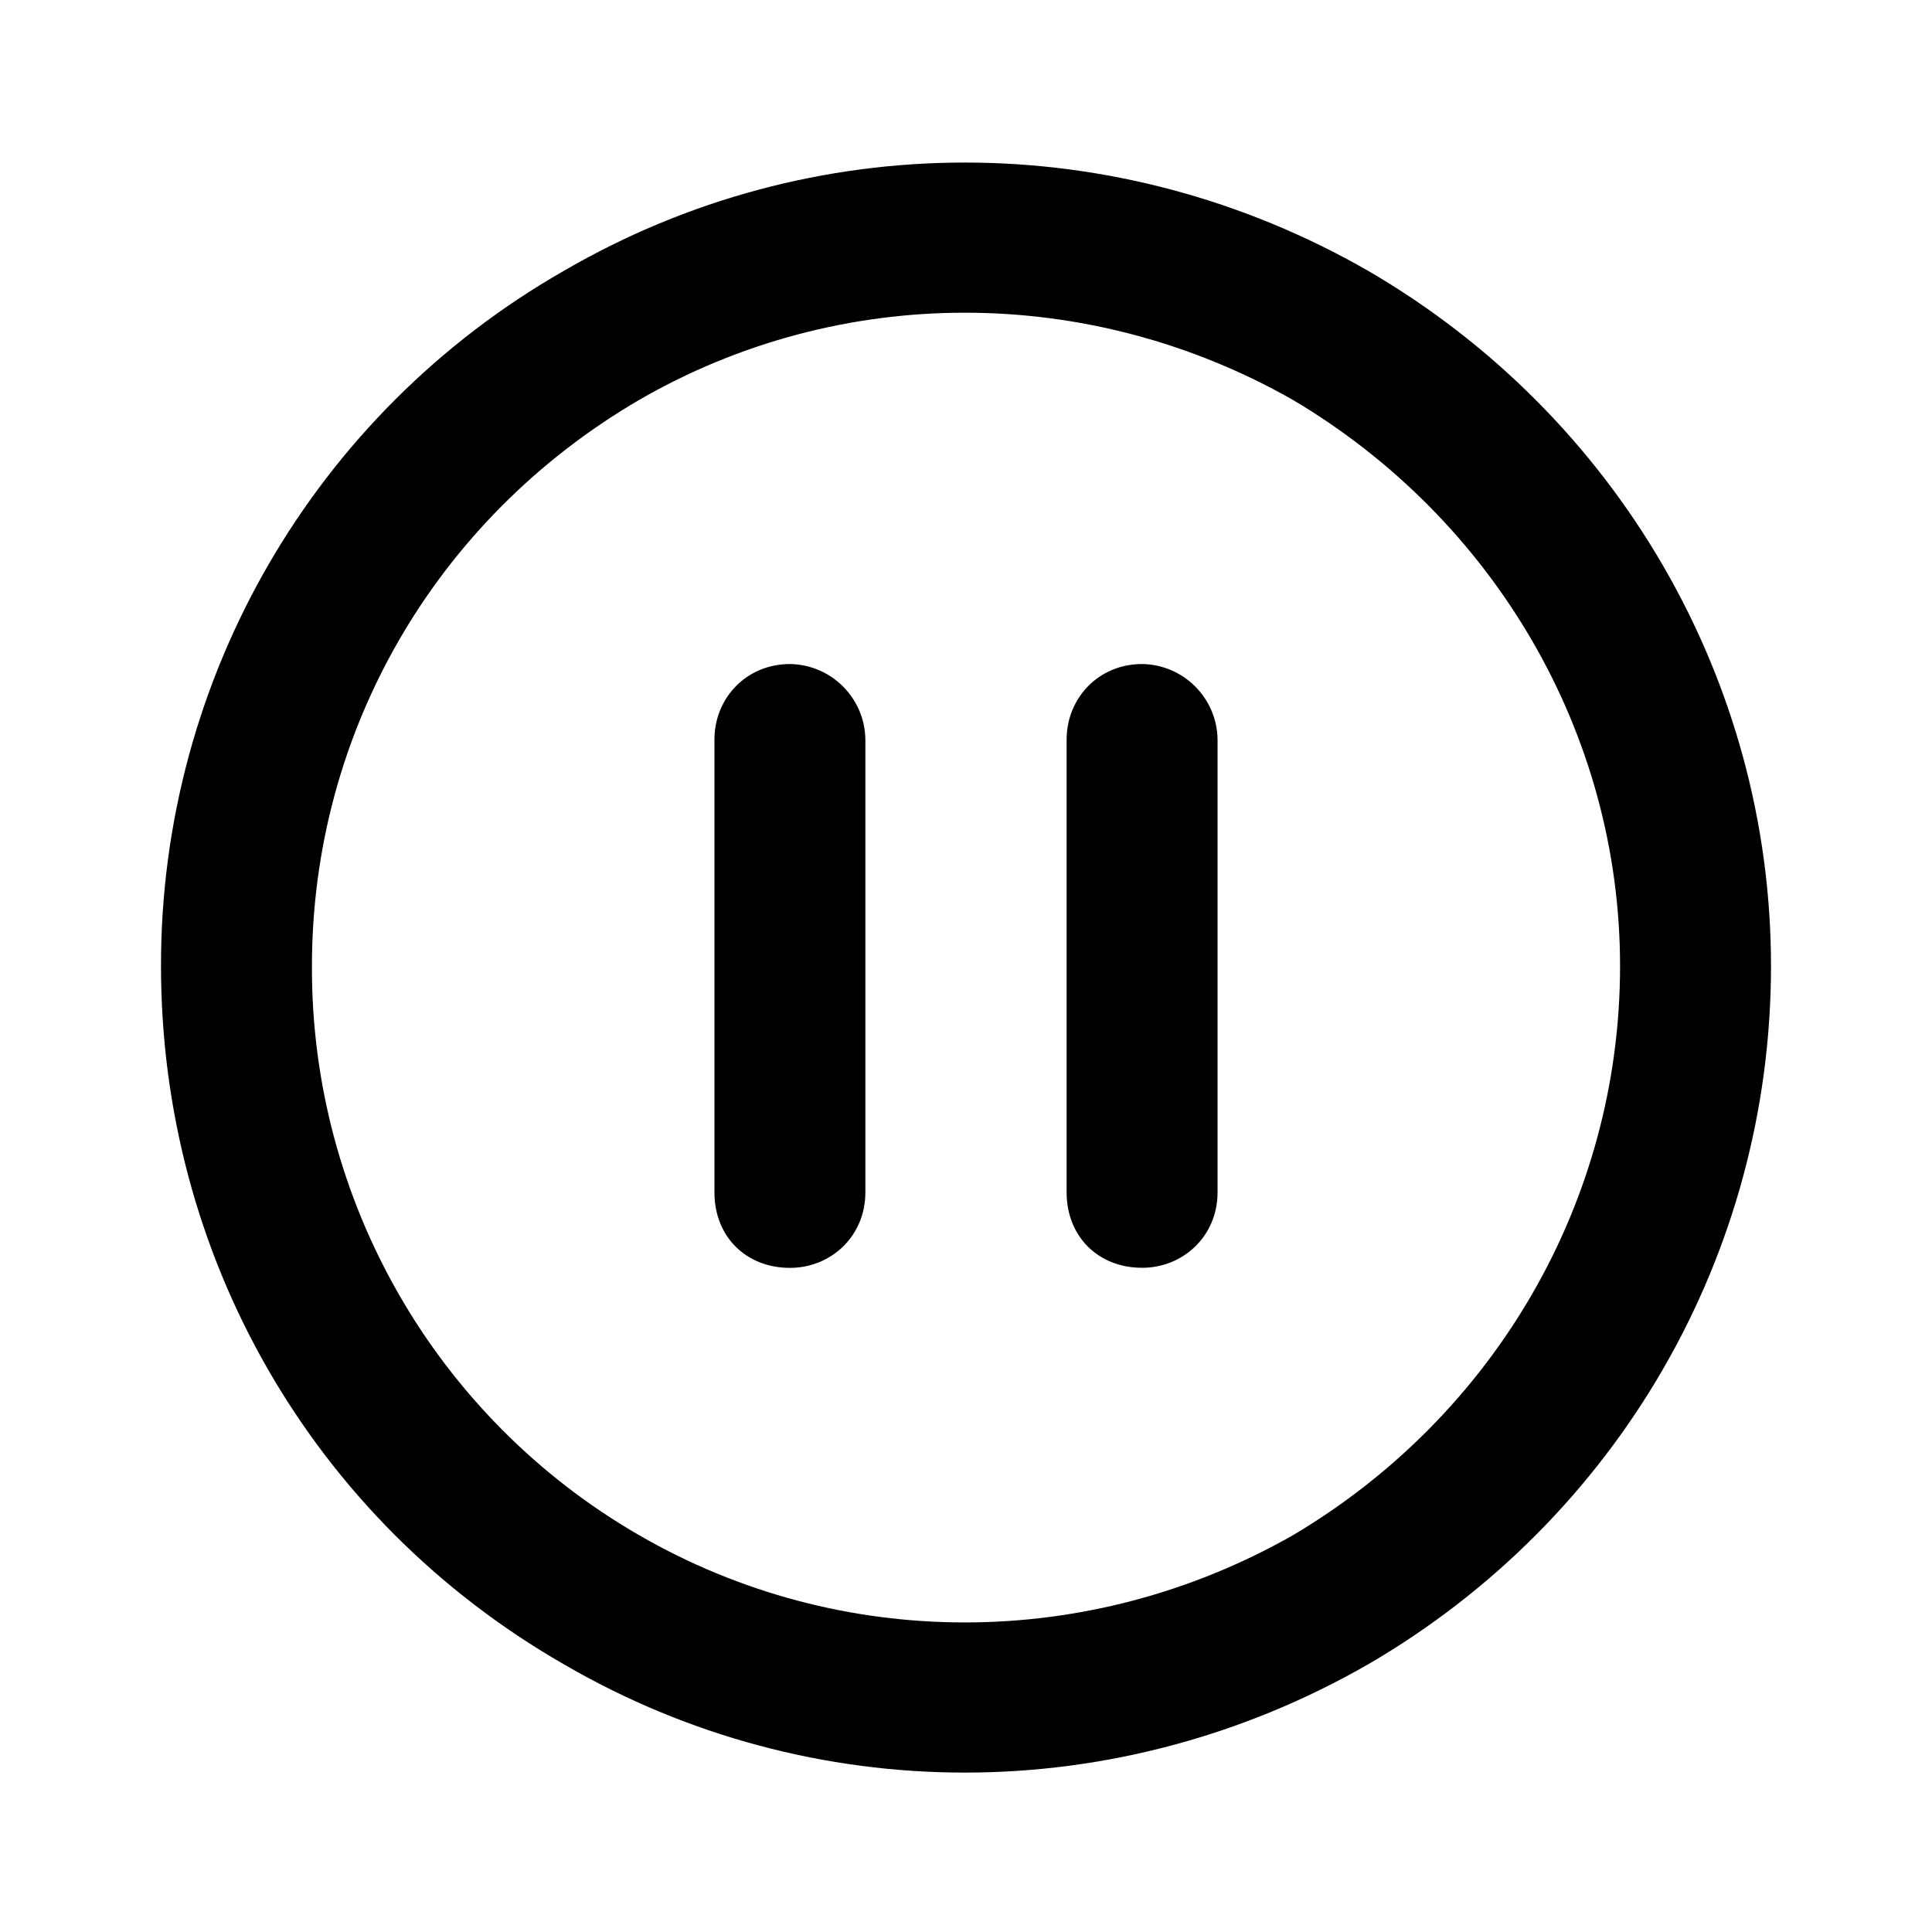
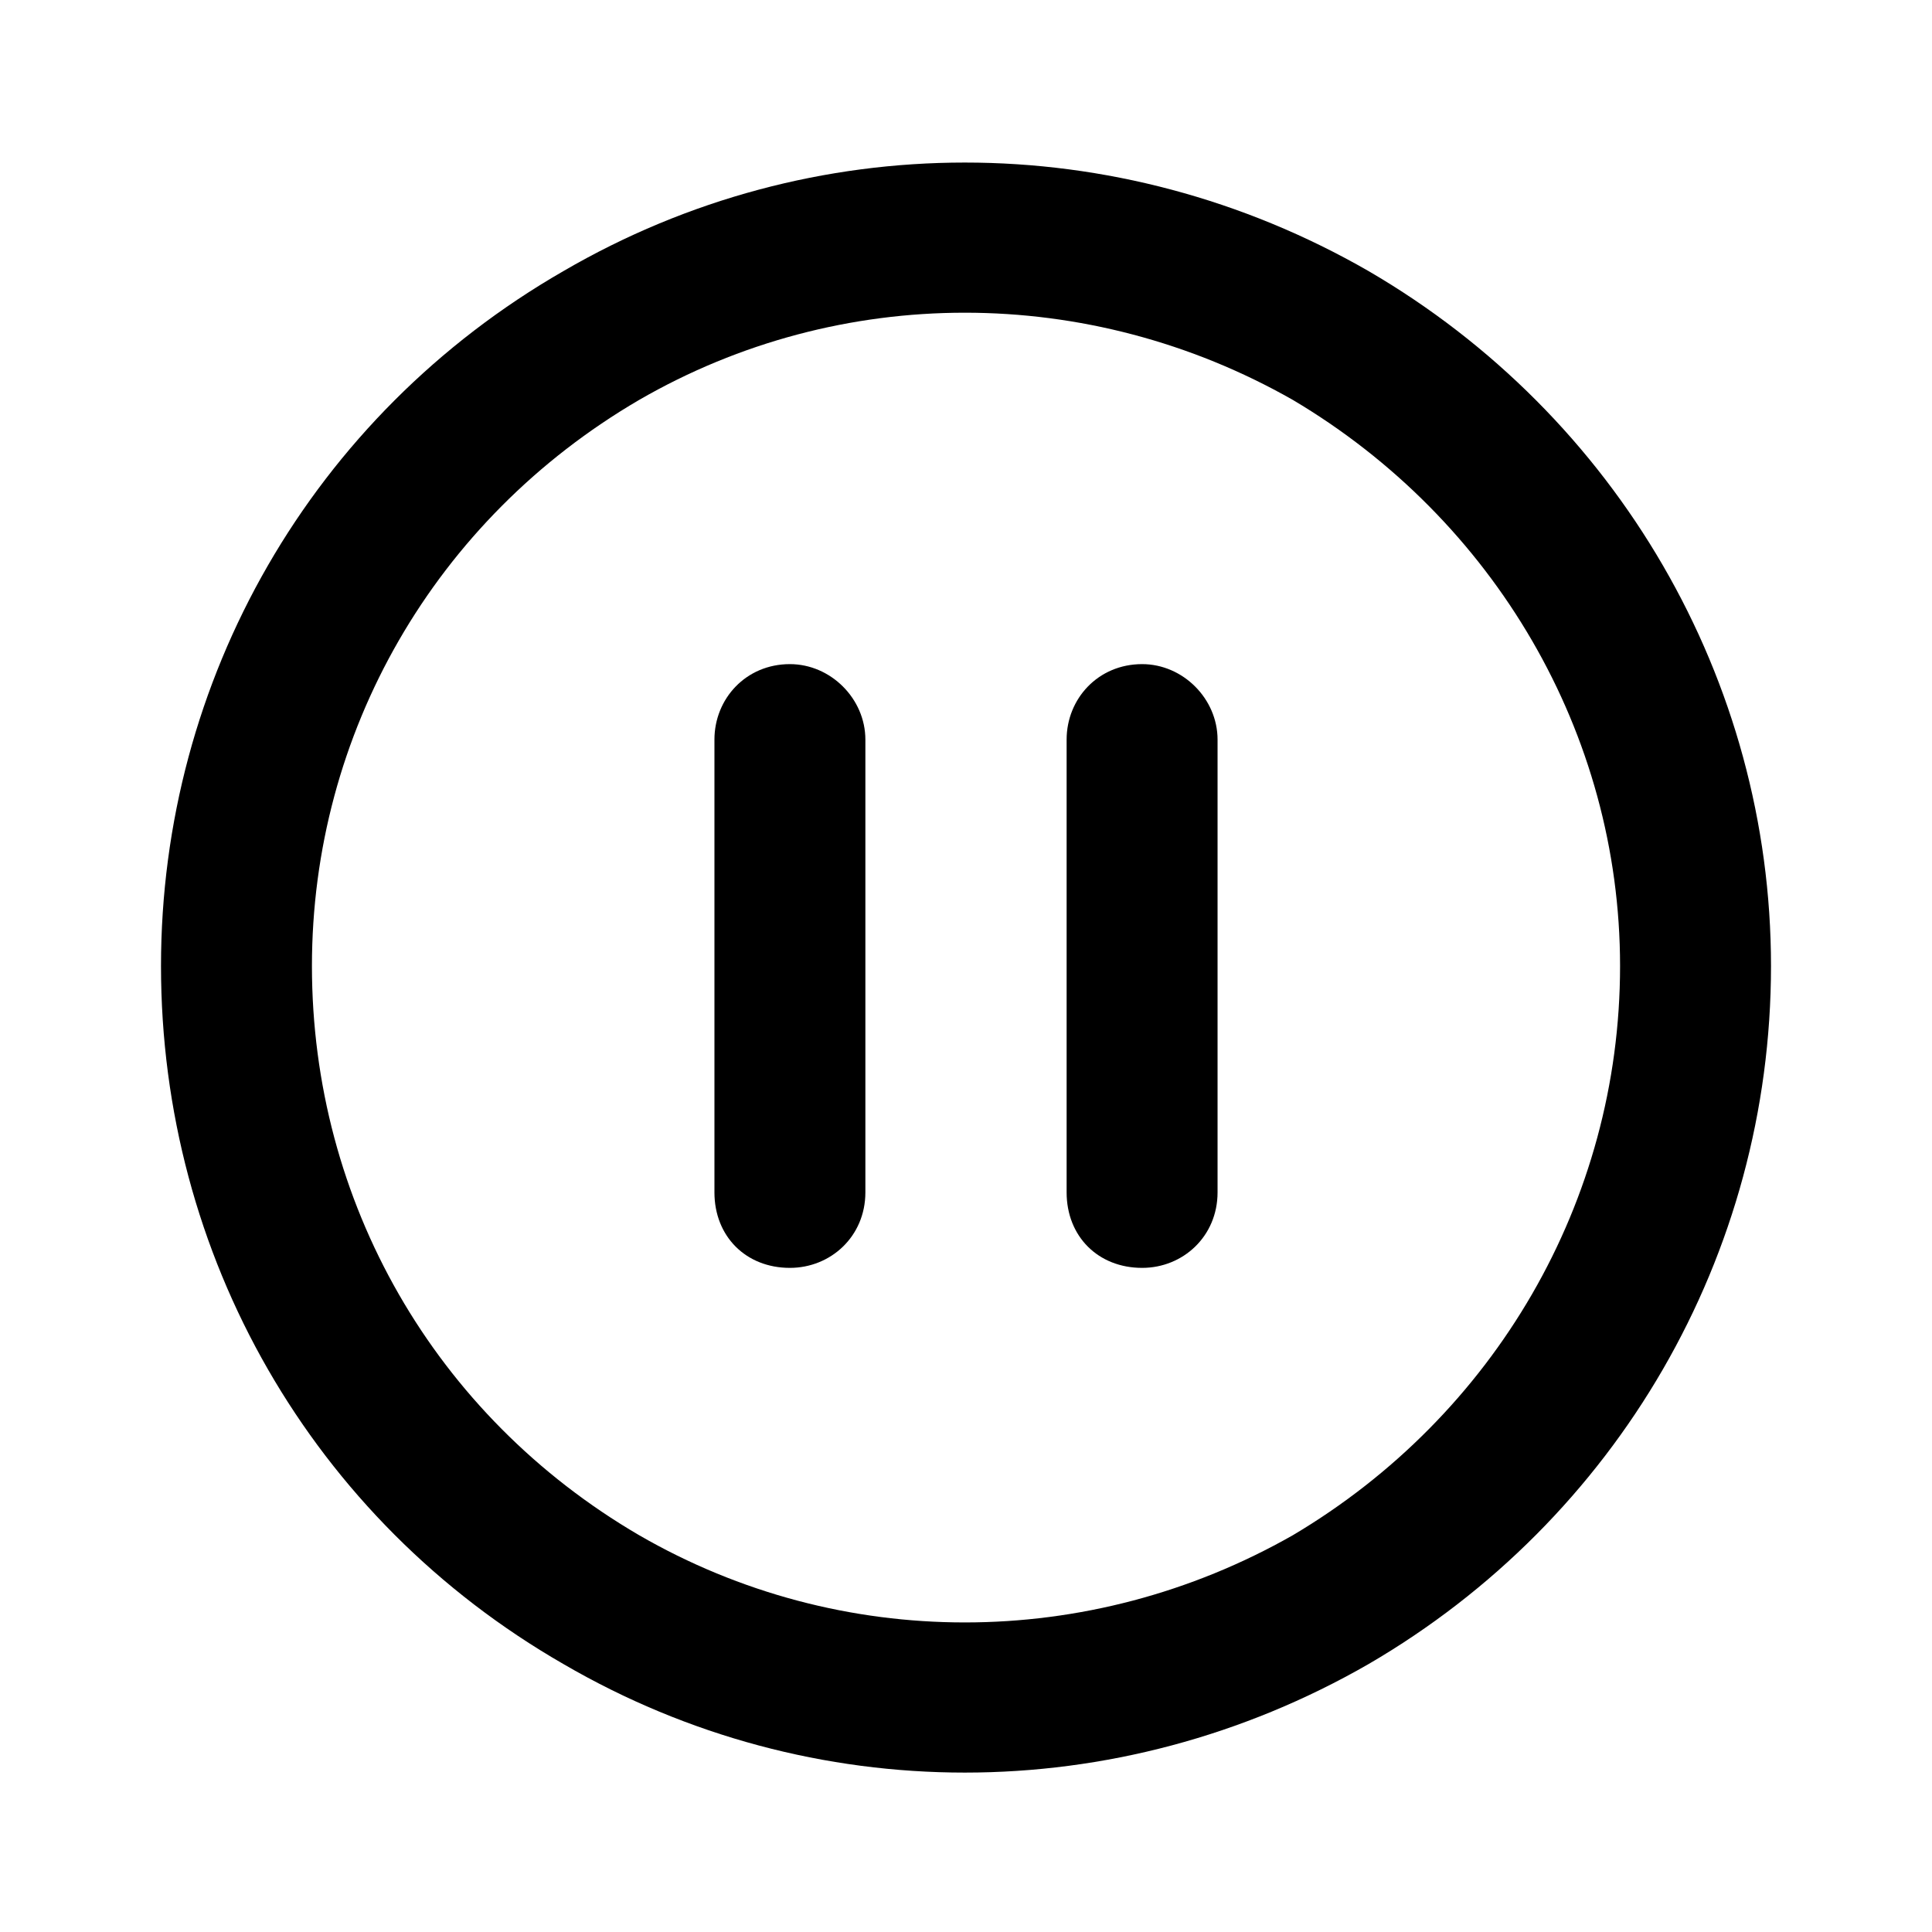
- <svg xmlns="http://www.w3.org/2000/svg" width="24" height="24" fill="currentColor" class="icon-pause-circle-outline" viewBox="0 0 24 24">
-   <path d="M20.125 12c0-2.89-1.562-5.547-4.062-7.031-2.54-1.446-5.625-1.446-8.125 0C5.398 6.453 3.875 9.109 3.875 12a8.13 8.13 0 0 0 4.063 7.07c2.5 1.446 5.585 1.446 8.125 0 2.5-1.484 4.062-4.14 4.062-7.07M2 12a9.93 9.93 0 0 1 5-8.633c3.086-1.797 6.875-1.797 10 0 3.086 1.797 5 5.078 5 8.633 0 3.594-1.914 6.875-5 8.672-3.125 1.797-6.914 1.797-10 0C3.875 18.875 2 15.594 2 12m8.75-2.812v5.624c0 .547-.43.938-.937.938-.547 0-.938-.39-.938-.937V9.186c0-.507.39-.937.938-.937a.95.95 0 0 1 .937.938m4.375 0v5.624c0 .547-.43.938-.937.938-.547 0-.938-.39-.938-.937V9.186c0-.507.39-.937.938-.937a.95.95 0 0 1 .937.938" />
+ <svg xmlns="http://www.w3.org/2000/svg" width="24" height="24" fill="currentcolor" class="icon-pause-circle-outline" viewBox="0 0 24 24">
+   <path d="M20.125 12C20.125 9.109 18.562 6.453 16.062 4.969C13.523 3.523 10.438 3.523 7.938 4.969C5.398 6.453 3.875 9.109 3.875 12C3.875 14.93 5.398 17.586 7.938 19.07C10.438 20.516 13.523 20.516 16.062 19.07C18.562 17.586 20.125 14.93 20.125 12ZM2 12C2 8.445 3.875 5.164 7 3.367C10.086 1.57 13.875 1.57 17 3.367C20.086 5.164 22 8.445 22 12C22 15.594 20.086 18.875 17 20.672C13.875 22.469 10.086 22.469 7 20.672C3.875 18.875 2 15.594 2 12ZM10.75 9.188V14.812C10.75 15.359 10.32 15.75 9.812 15.75C9.266 15.75 8.875 15.359 8.875 14.812V9.188C8.875 8.68 9.266 8.25 9.812 8.25C10.32 8.25 10.75 8.68 10.75 9.188ZM15.125 9.188V14.812C15.125 15.359 14.695 15.75 14.188 15.75C13.641 15.75 13.25 15.359 13.25 14.812V9.188C13.25 8.68 13.641 8.25 14.188 8.25C14.695 8.25 15.125 8.68 15.125 9.188Z" />
</svg>
